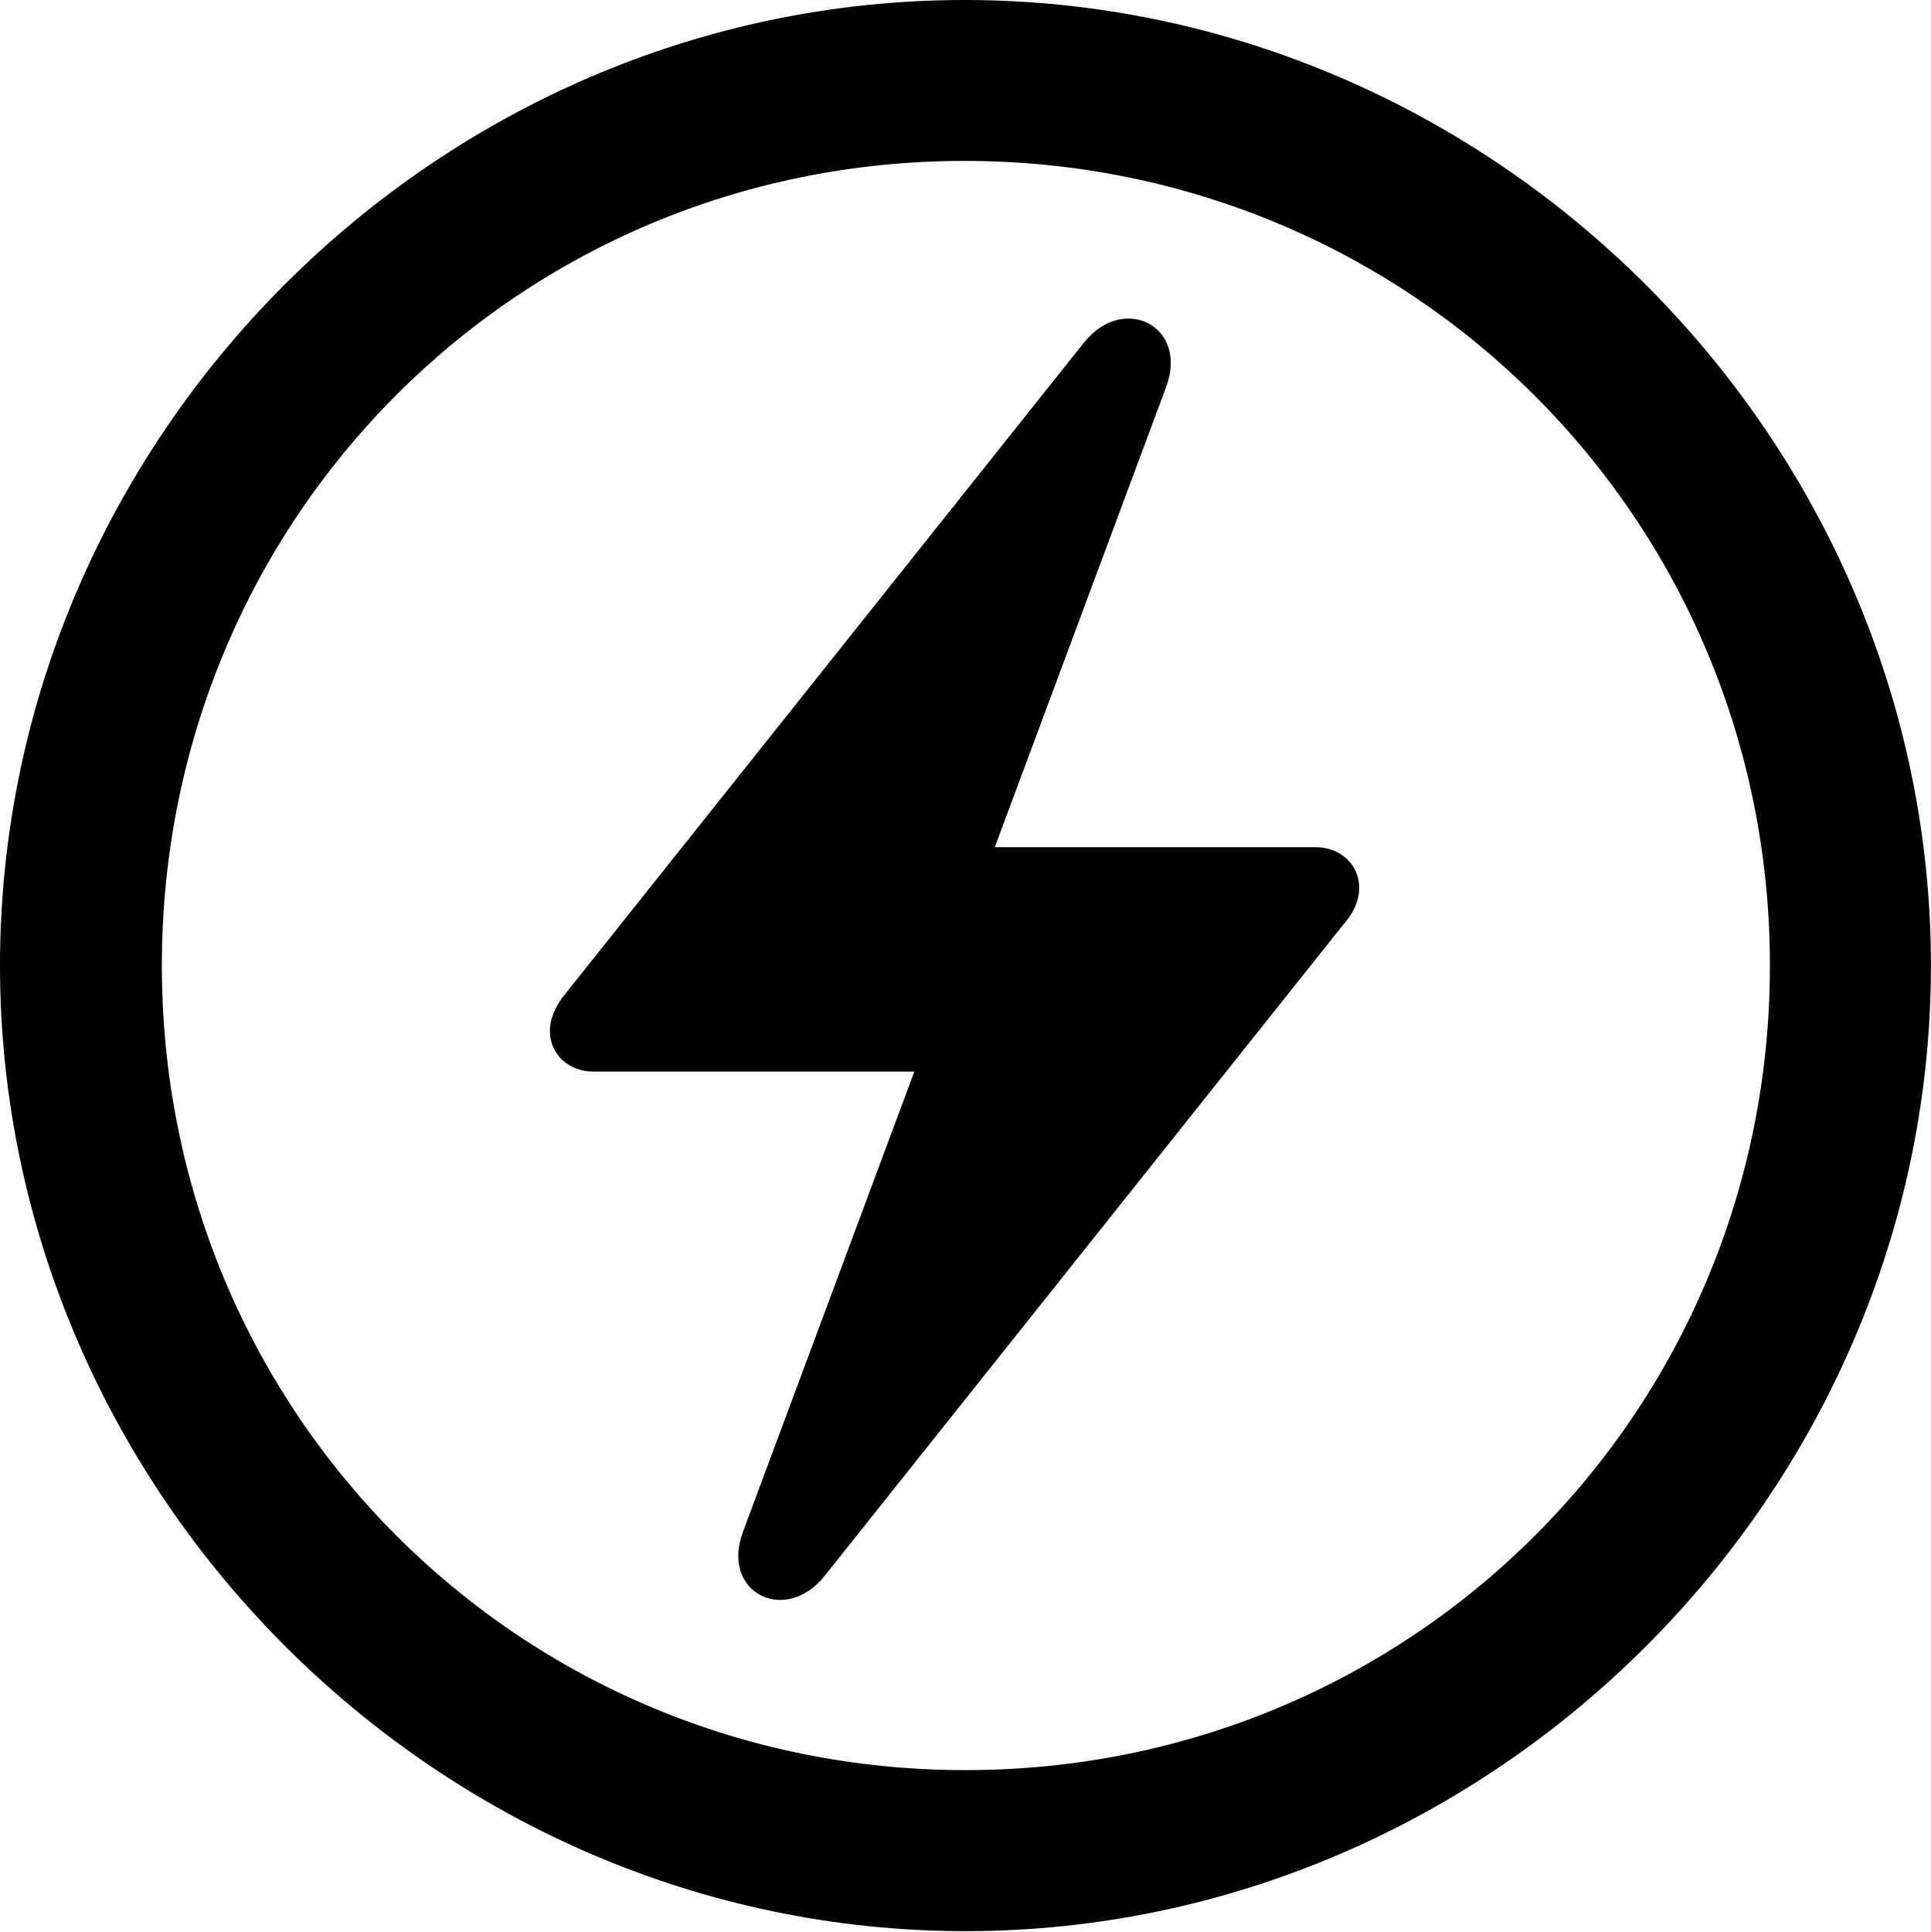
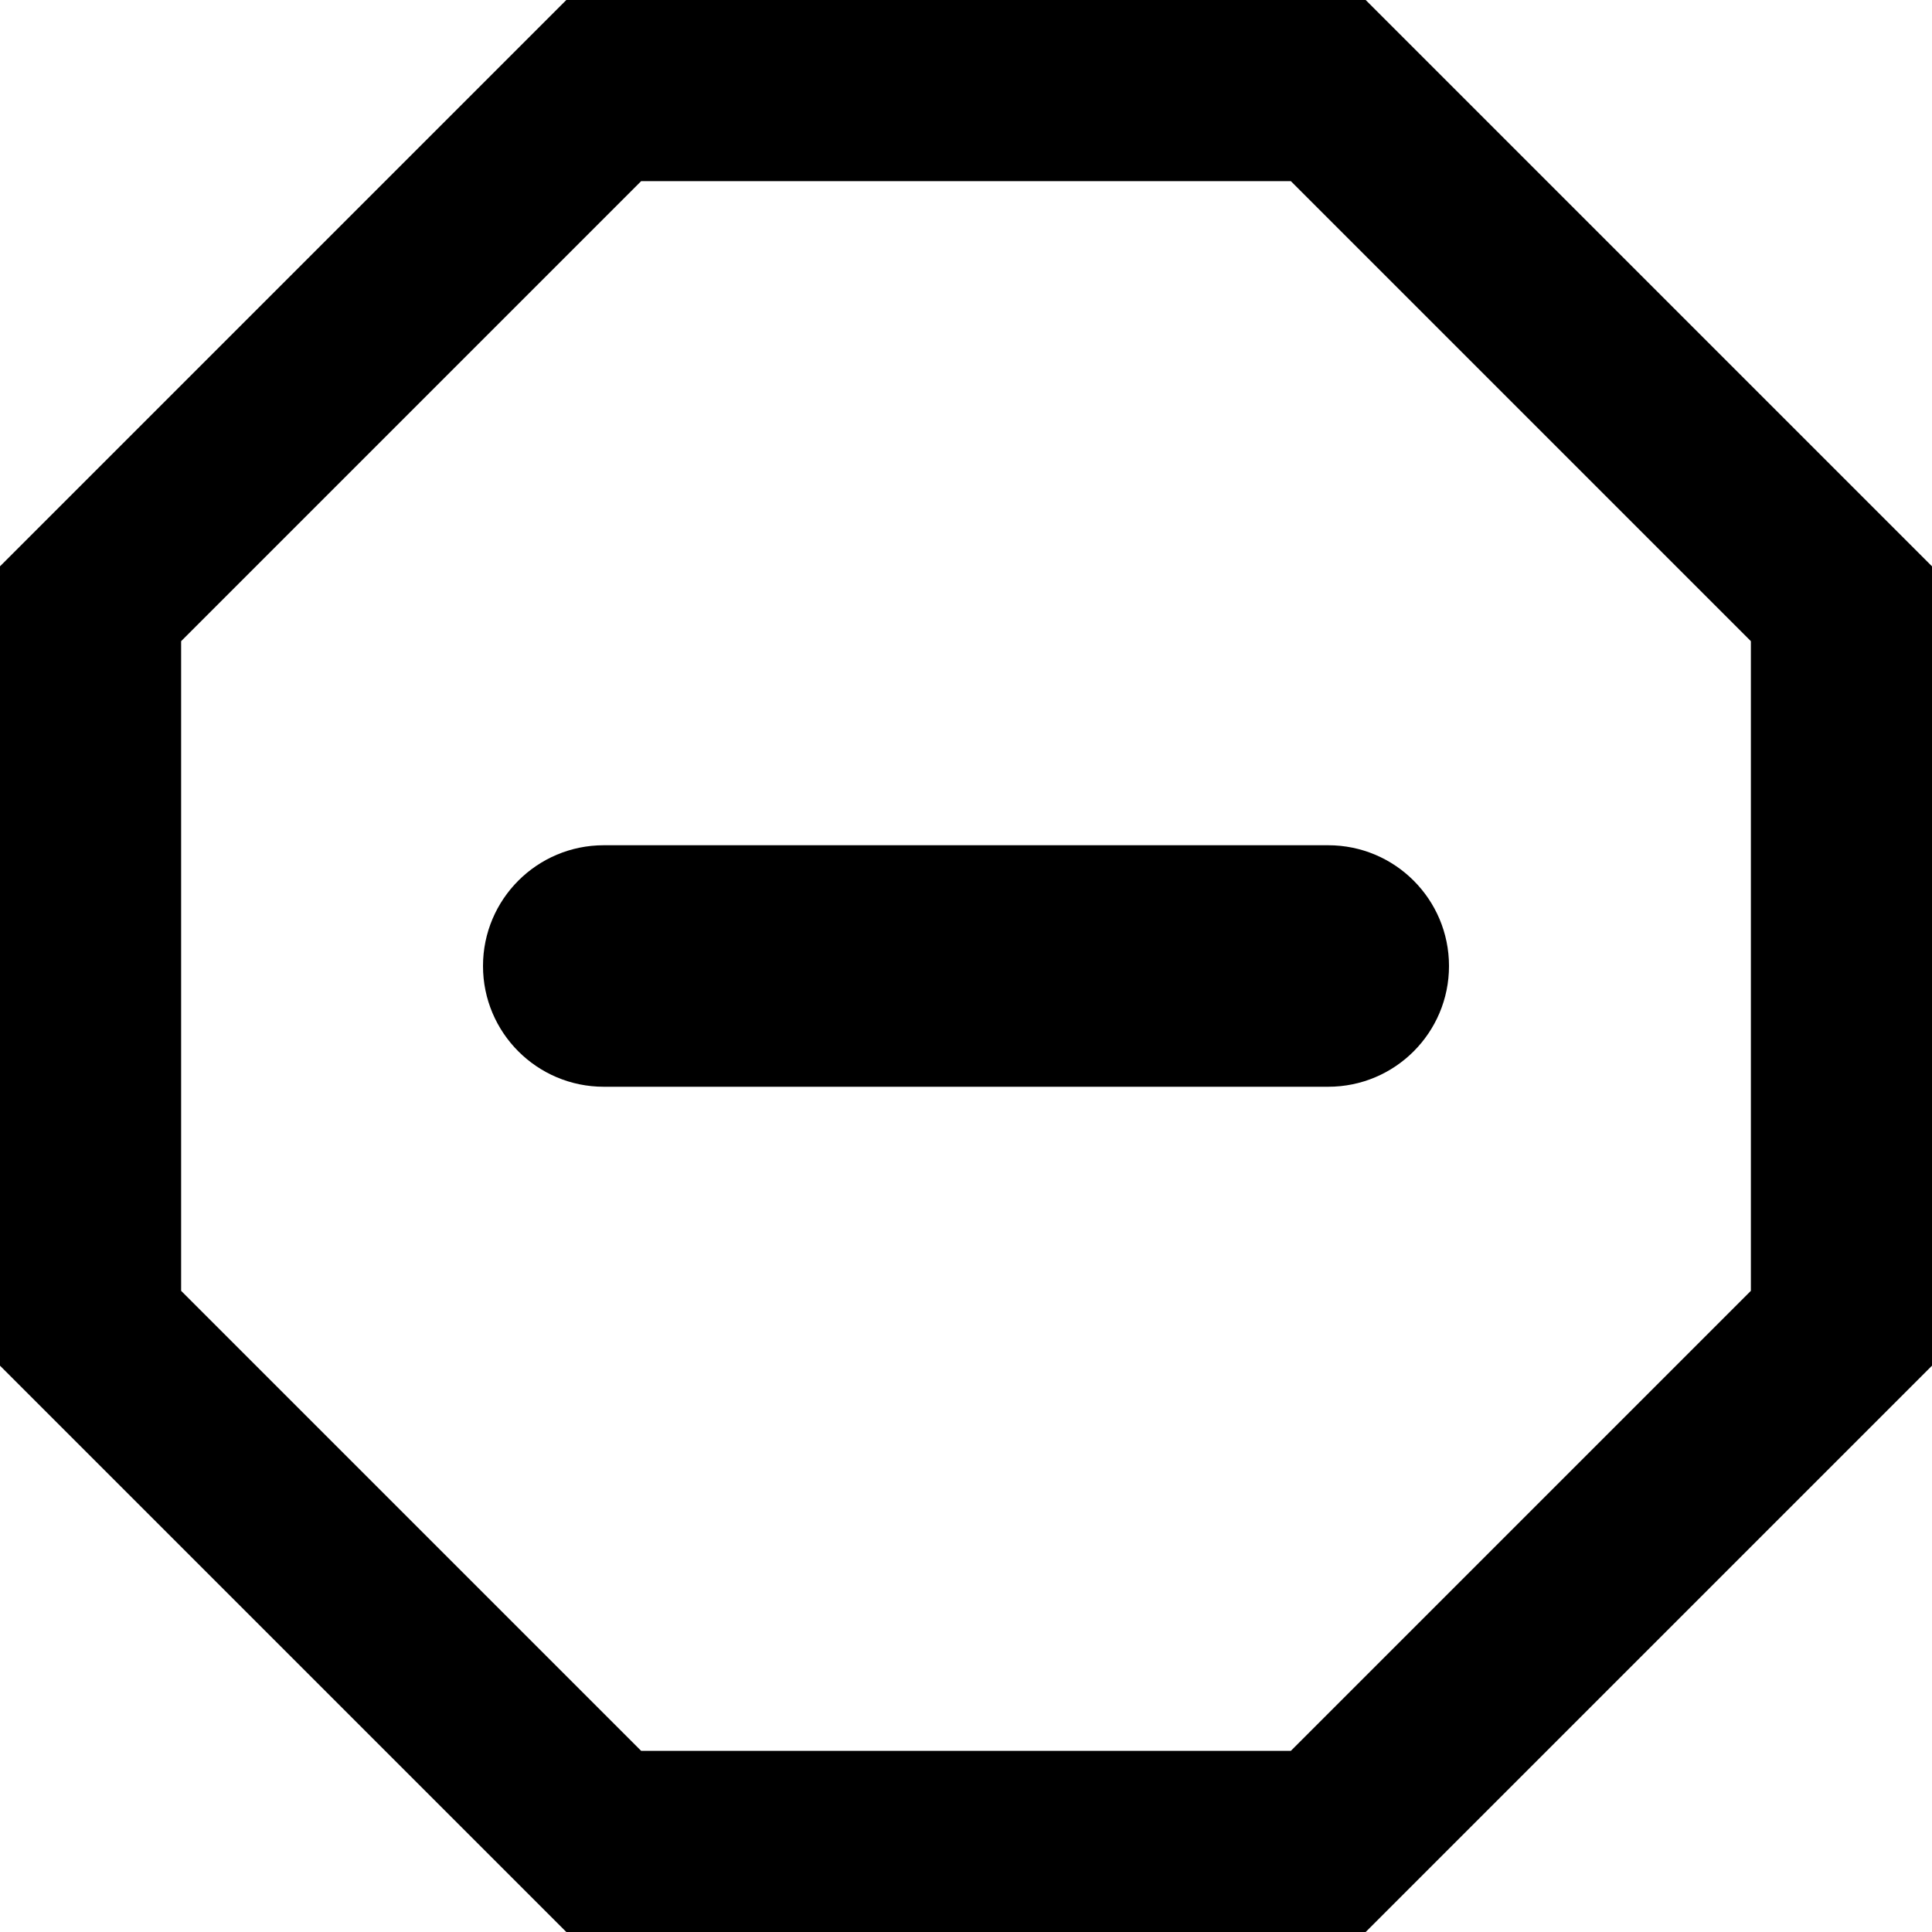
- <svg xmlns="http://www.w3.org/2000/svg" version="1.1" viewBox="0 0 15.938 15.945">
-   <path d="M7.969 15.938C12.328 15.938 15.938 12.32 15.938 7.969C15.938 3.609 12.32 0 7.961 0C3.609 0 0 3.609 0 7.969C0 12.32 3.617 15.938 7.969 15.938ZM7.969 14.609C4.281 14.609 1.336 11.656 1.336 7.969C1.336 4.281 4.273 1.328 7.961 1.328C11.648 1.328 14.609 4.281 14.609 7.969C14.609 11.656 11.656 14.609 7.969 14.609Z" />
-   <path d="M4.539 8.508C4.539 8.703 4.695 8.844 4.898 8.844L7.547 8.844L6.133 12.641C5.945 13.141 6.477 13.414 6.805 13.008L11.086 7.633C11.172 7.539 11.219 7.43 11.219 7.328C11.219 7.133 11.062 6.992 10.859 6.992L8.211 6.992L9.625 3.195C9.812 2.695 9.281 2.422 8.953 2.82L4.672 8.195C4.586 8.297 4.539 8.406 4.539 8.508Z" />
+ <svg xmlns="http://www.w3.org/2000/svg" version="1.1" viewBox="0 0 16 16">
+   <path fill-rule="evenodd" d="M4.69 0h6.62L16 4.69v6.62L11.31 16H4.69L0 11.31V4.69zM5.31 1.5 1.5 5.31v5.38l3.81 3.81h5.38l3.81-3.81V5.31L10.69 1.5z" />
+   <rect x="4" y="7" width="8" height="2" rx="1" />
</svg>
